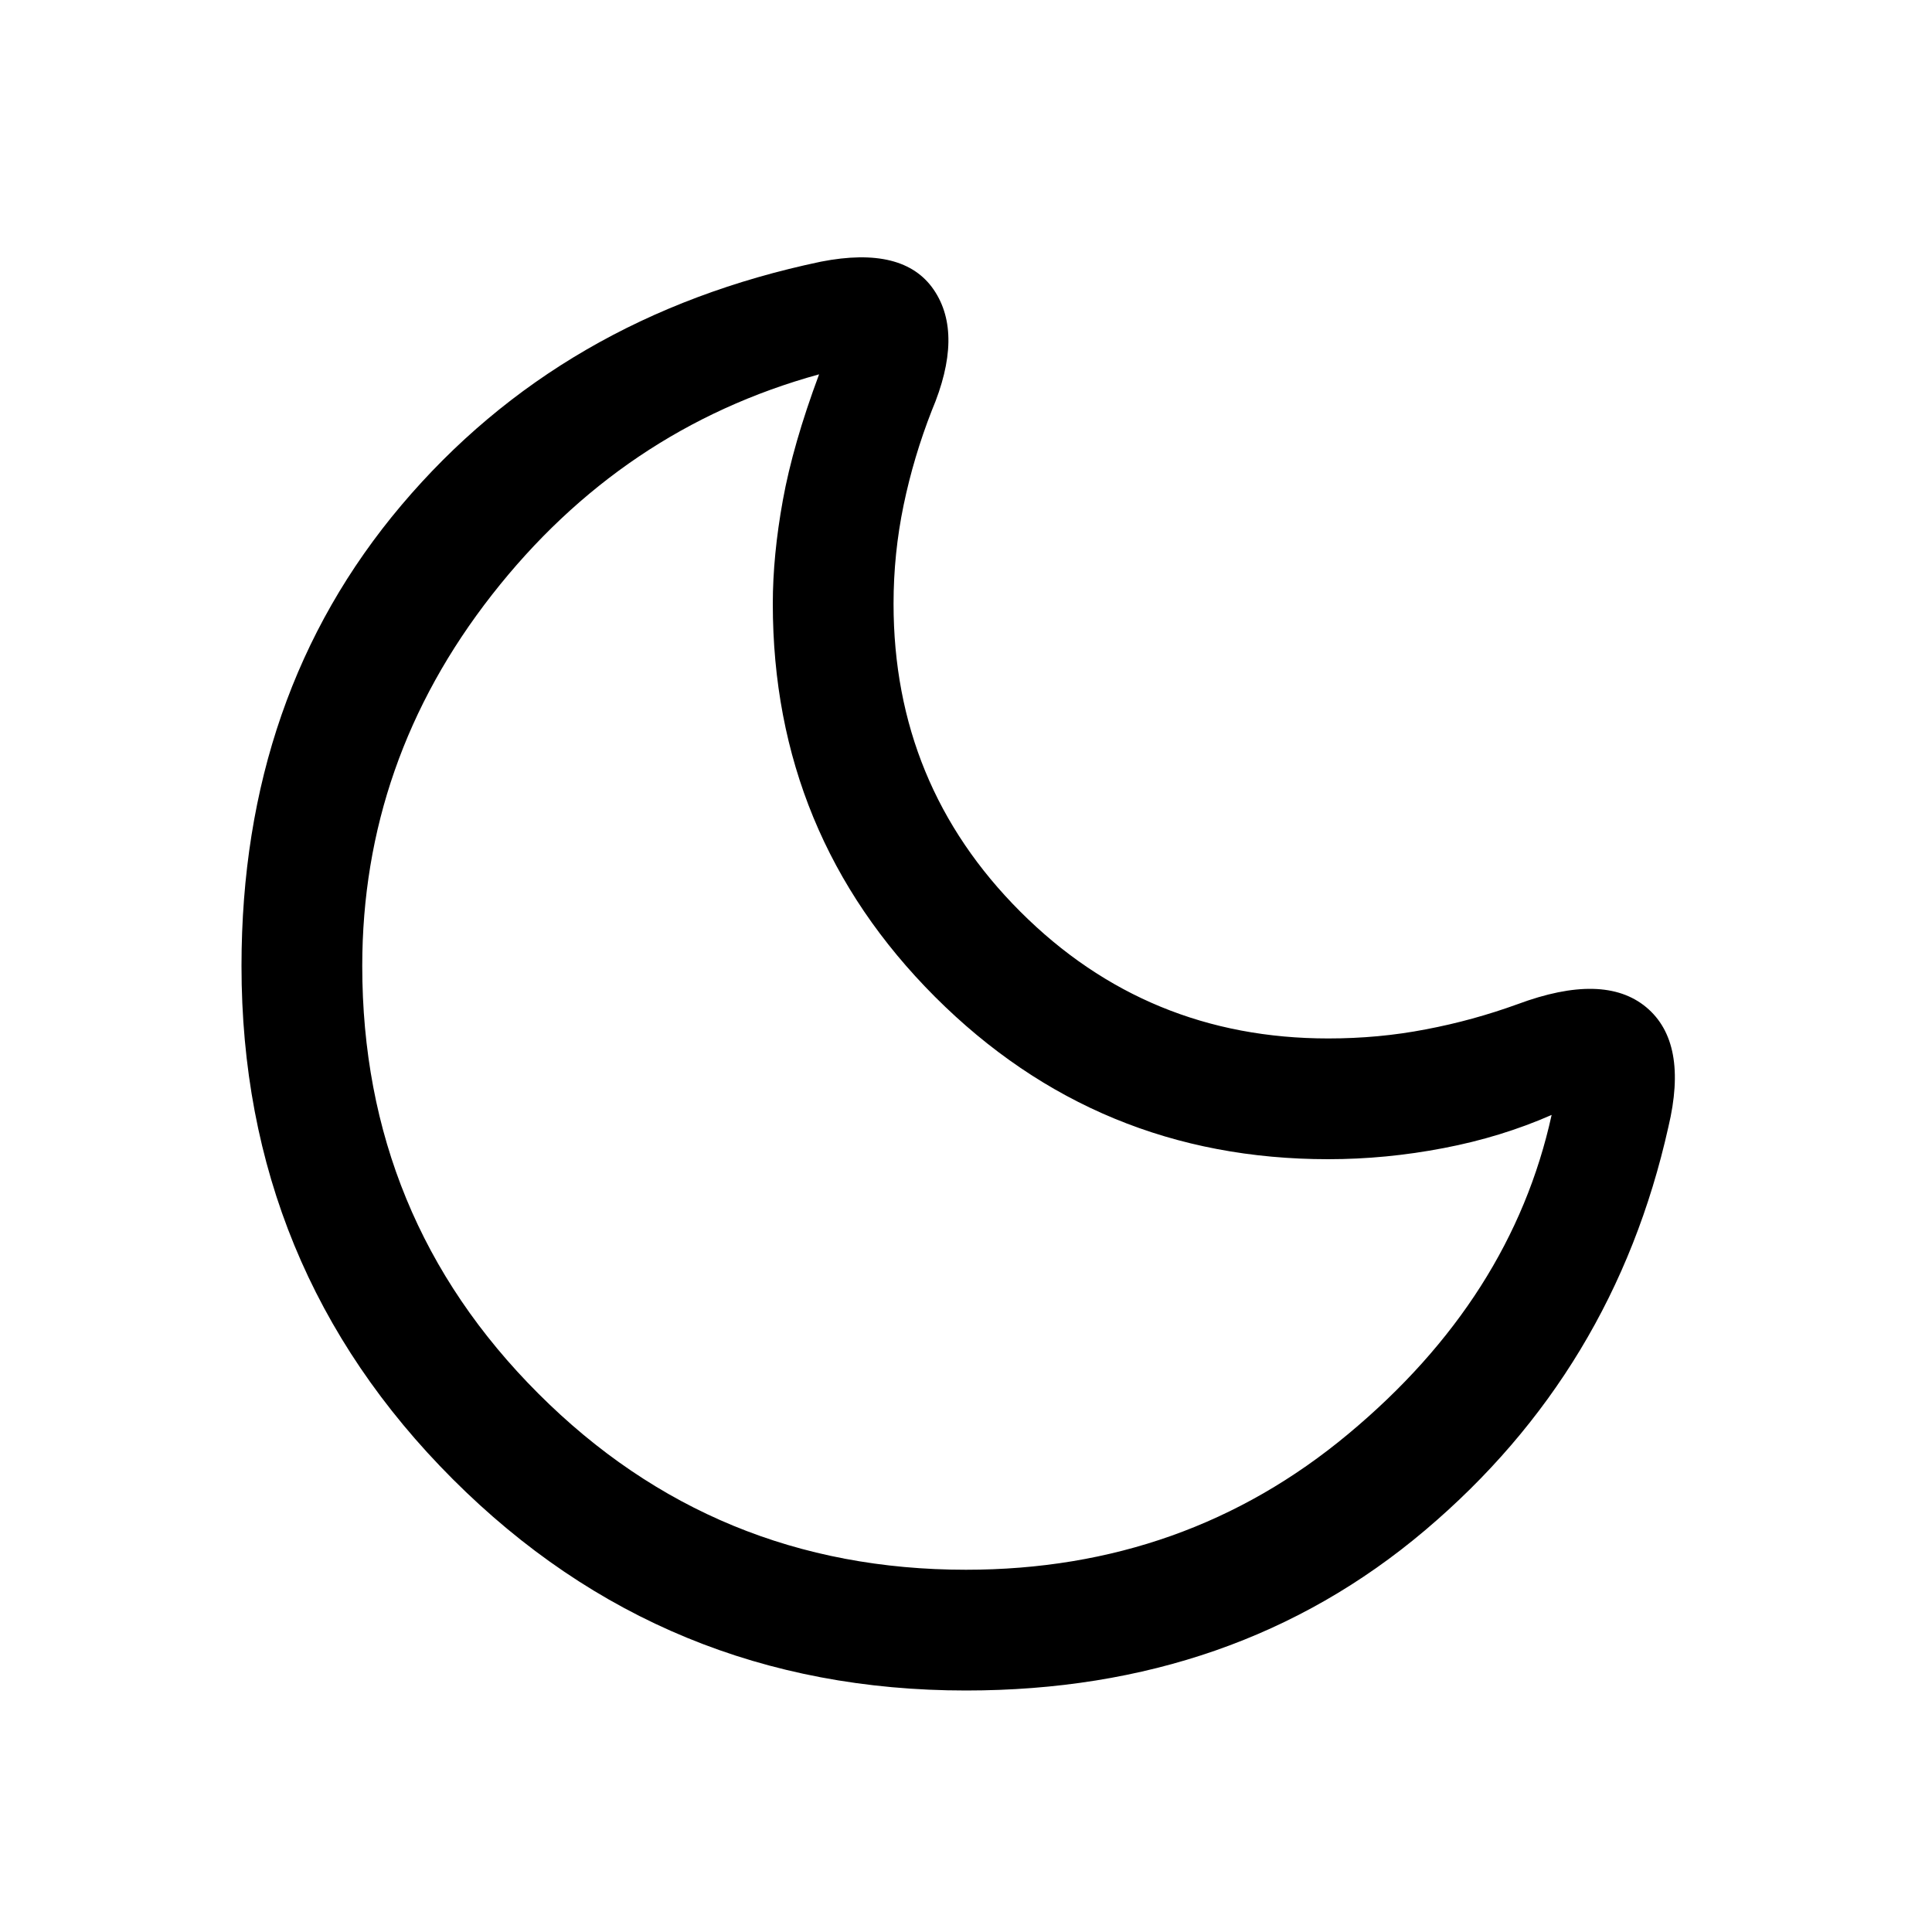
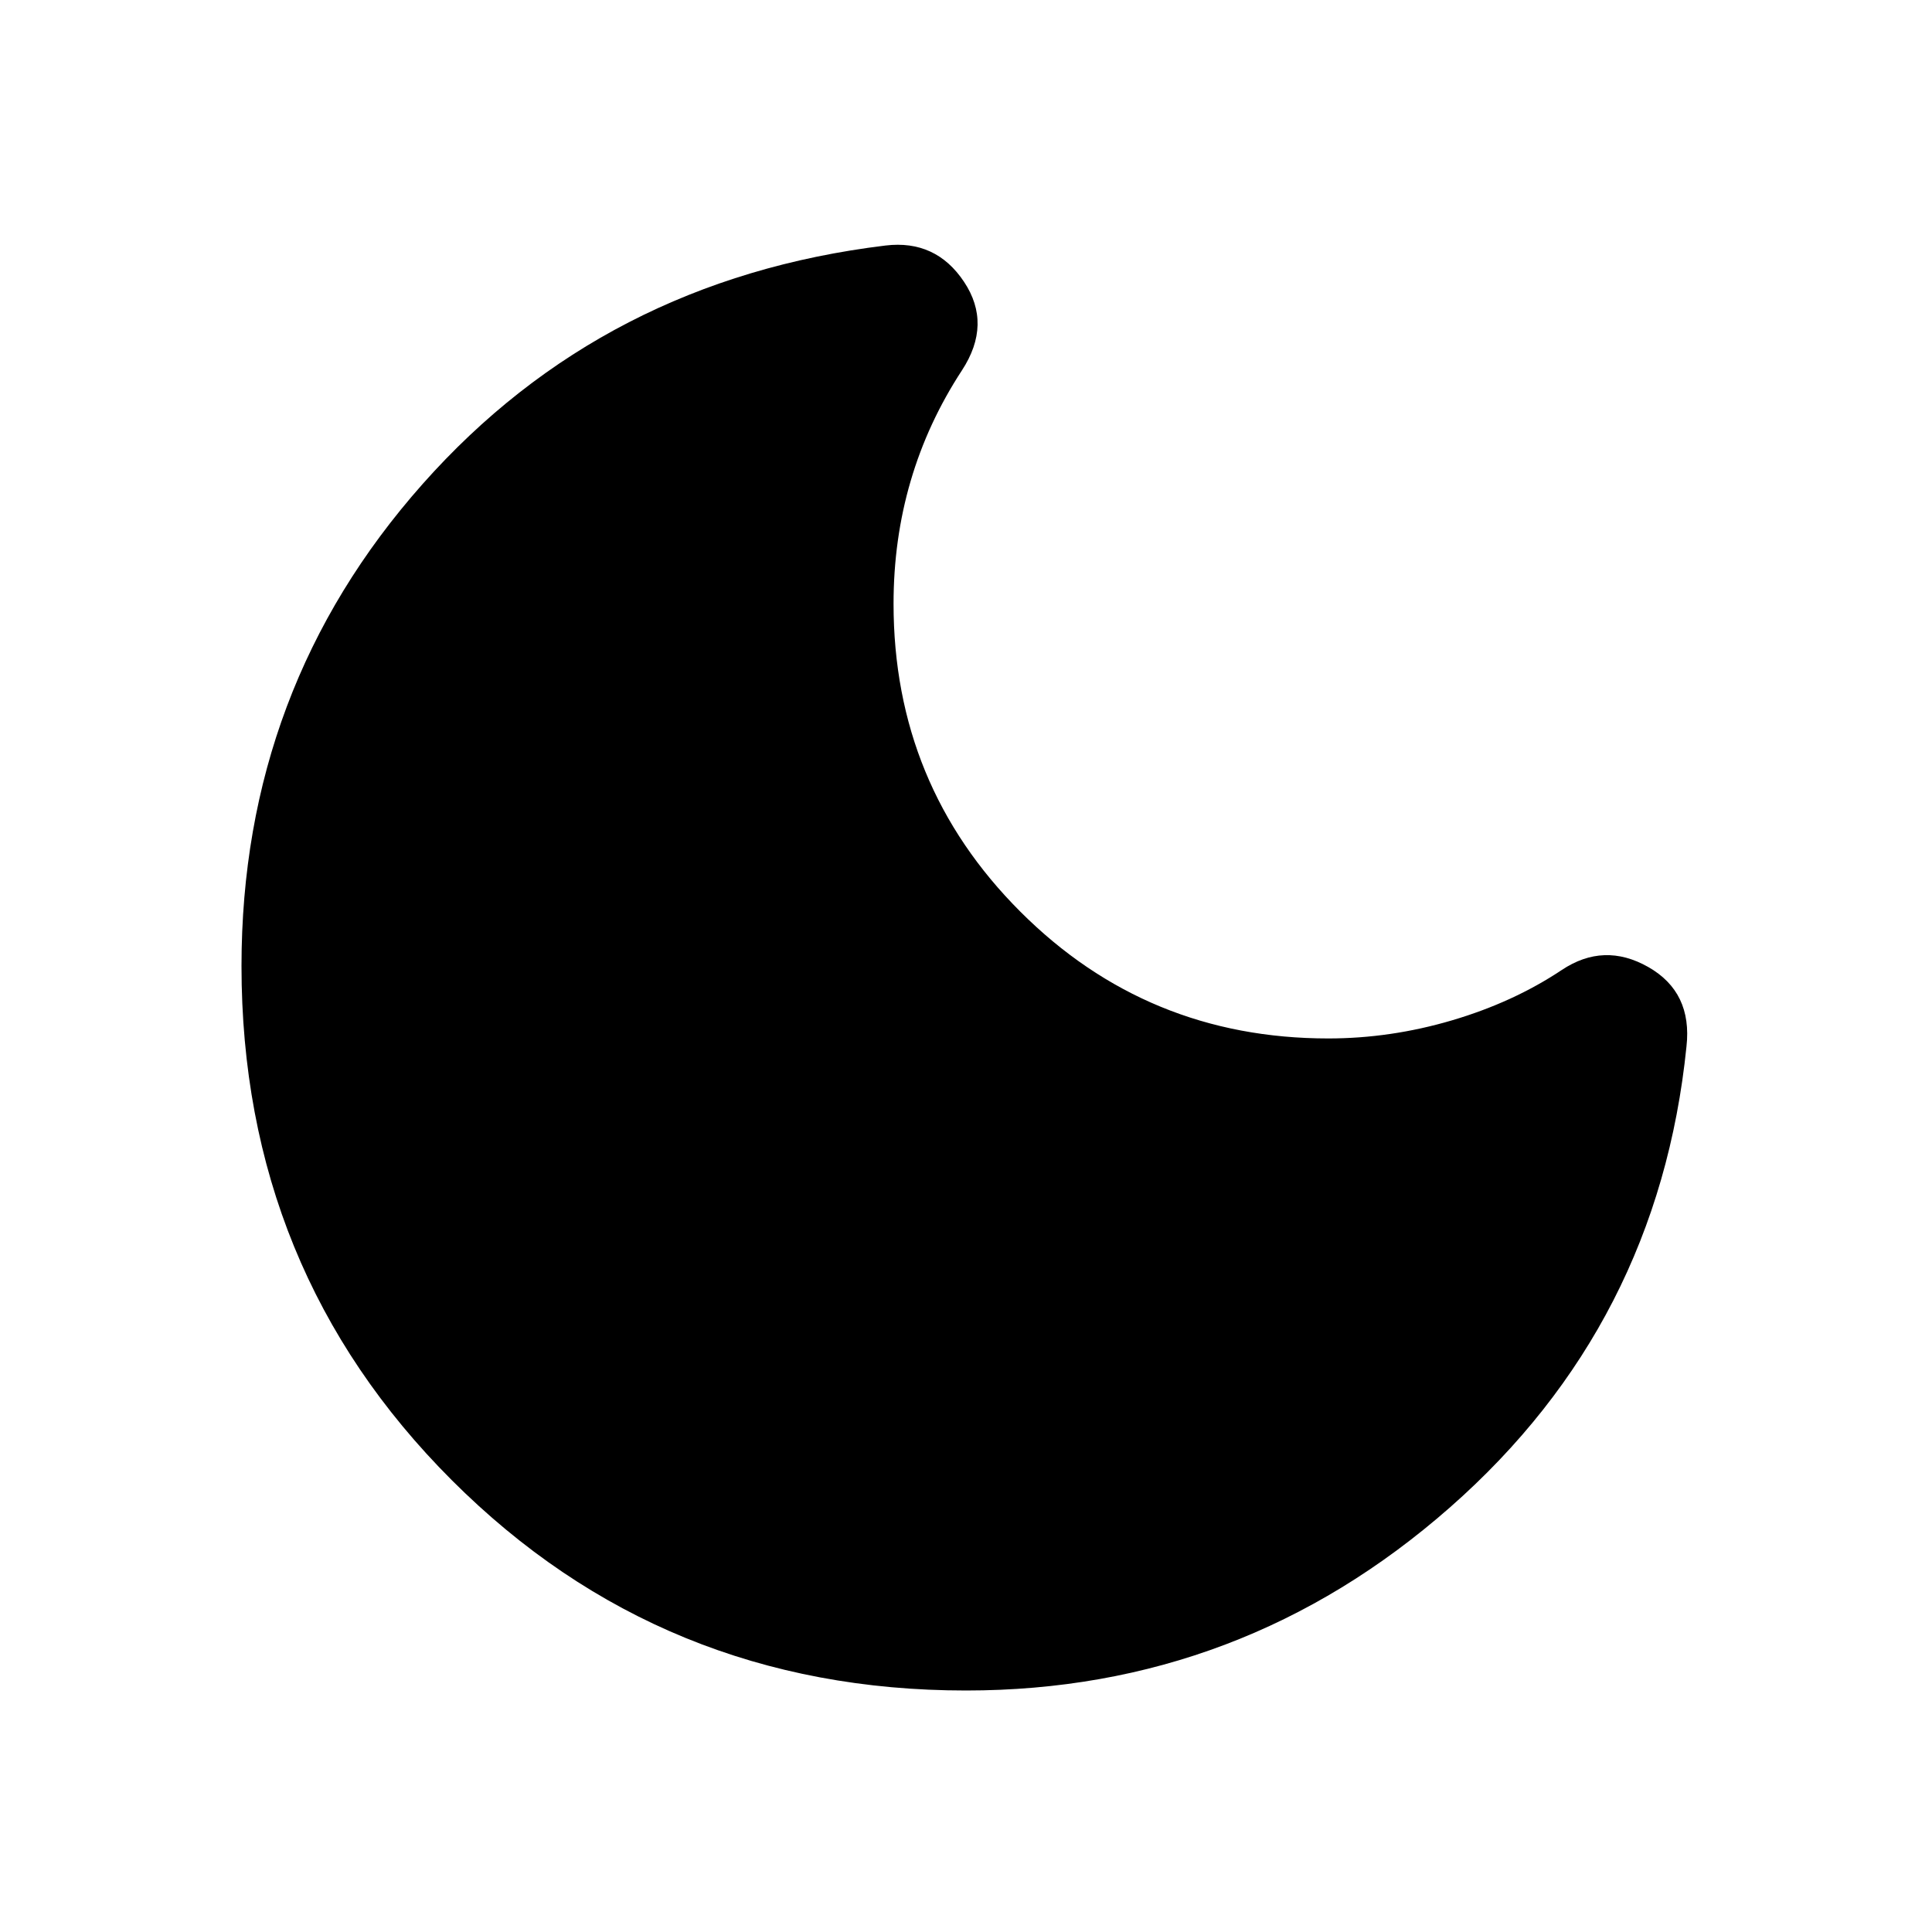
- <svg xmlns="http://www.w3.org/2000/svg" viewBox="0 0 24 24" fill="none">
-   <path d="M12 21C9.5 21 7.375 20.125 5.625 18.375C3.875 16.625 3 14.5 3 12C3 9.75 3.663 7.842 4.987 6.275C6.312 4.708 8.05 3.7 10.2 3.25C10.883 3.117 11.35 3.233 11.6 3.6C11.85 3.967 11.842 4.467 11.575 5.1C11.425 5.483 11.308 5.875 11.225 6.275C11.142 6.675 11.1 7.083 11.1 7.5C11.1 9 11.625 10.275 12.675 11.325C13.725 12.375 15 12.9 16.5 12.9C16.917 12.9 17.321 12.863 17.712 12.787C18.104 12.713 18.483 12.608 18.85 12.475C19.567 12.208 20.1 12.221 20.45 12.512C20.8 12.804 20.892 13.3 20.725 14C20.275 16.017 19.267 17.688 17.7 19.012C16.133 20.337 14.233 21 12 21ZM12 19.5C13.817 19.5 15.4 18.938 16.75 17.812C18.1 16.688 18.942 15.367 19.275 13.85C18.858 14.033 18.411 14.171 17.933 14.262C17.456 14.354 16.978 14.4 16.5 14.4C14.588 14.4 12.961 13.728 11.616 12.384C10.272 11.039 9.6 9.411 9.6 7.5C9.6 7.1 9.642 6.671 9.725 6.213C9.808 5.754 9.958 5.233 10.175 4.65C8.542 5.1 7.188 6.013 6.112 7.388C5.037 8.762 4.5 10.3 4.5 12C4.5 14.083 5.229 15.854 6.688 17.312C8.146 18.771 9.917 19.5 12 19.5Z" fill="currentColor" />
+ <svg xmlns="http://www.w3.org/2000/svg" viewBox="0 -960 960 960">
+   <path d="M480-120q-151 0-255.5-104.5T120-480q0-138 90-239.5T440-838q25-3 39 18t-1 44q-17 26-25.5 55t-8.5 61q0 90 63 153t153 63q31 0 61.5-9t54.5-25q21-14 43-1.5t19 39.5q-14 138-117.5 229T480-120Z" fill="currentColor" />
</svg>
